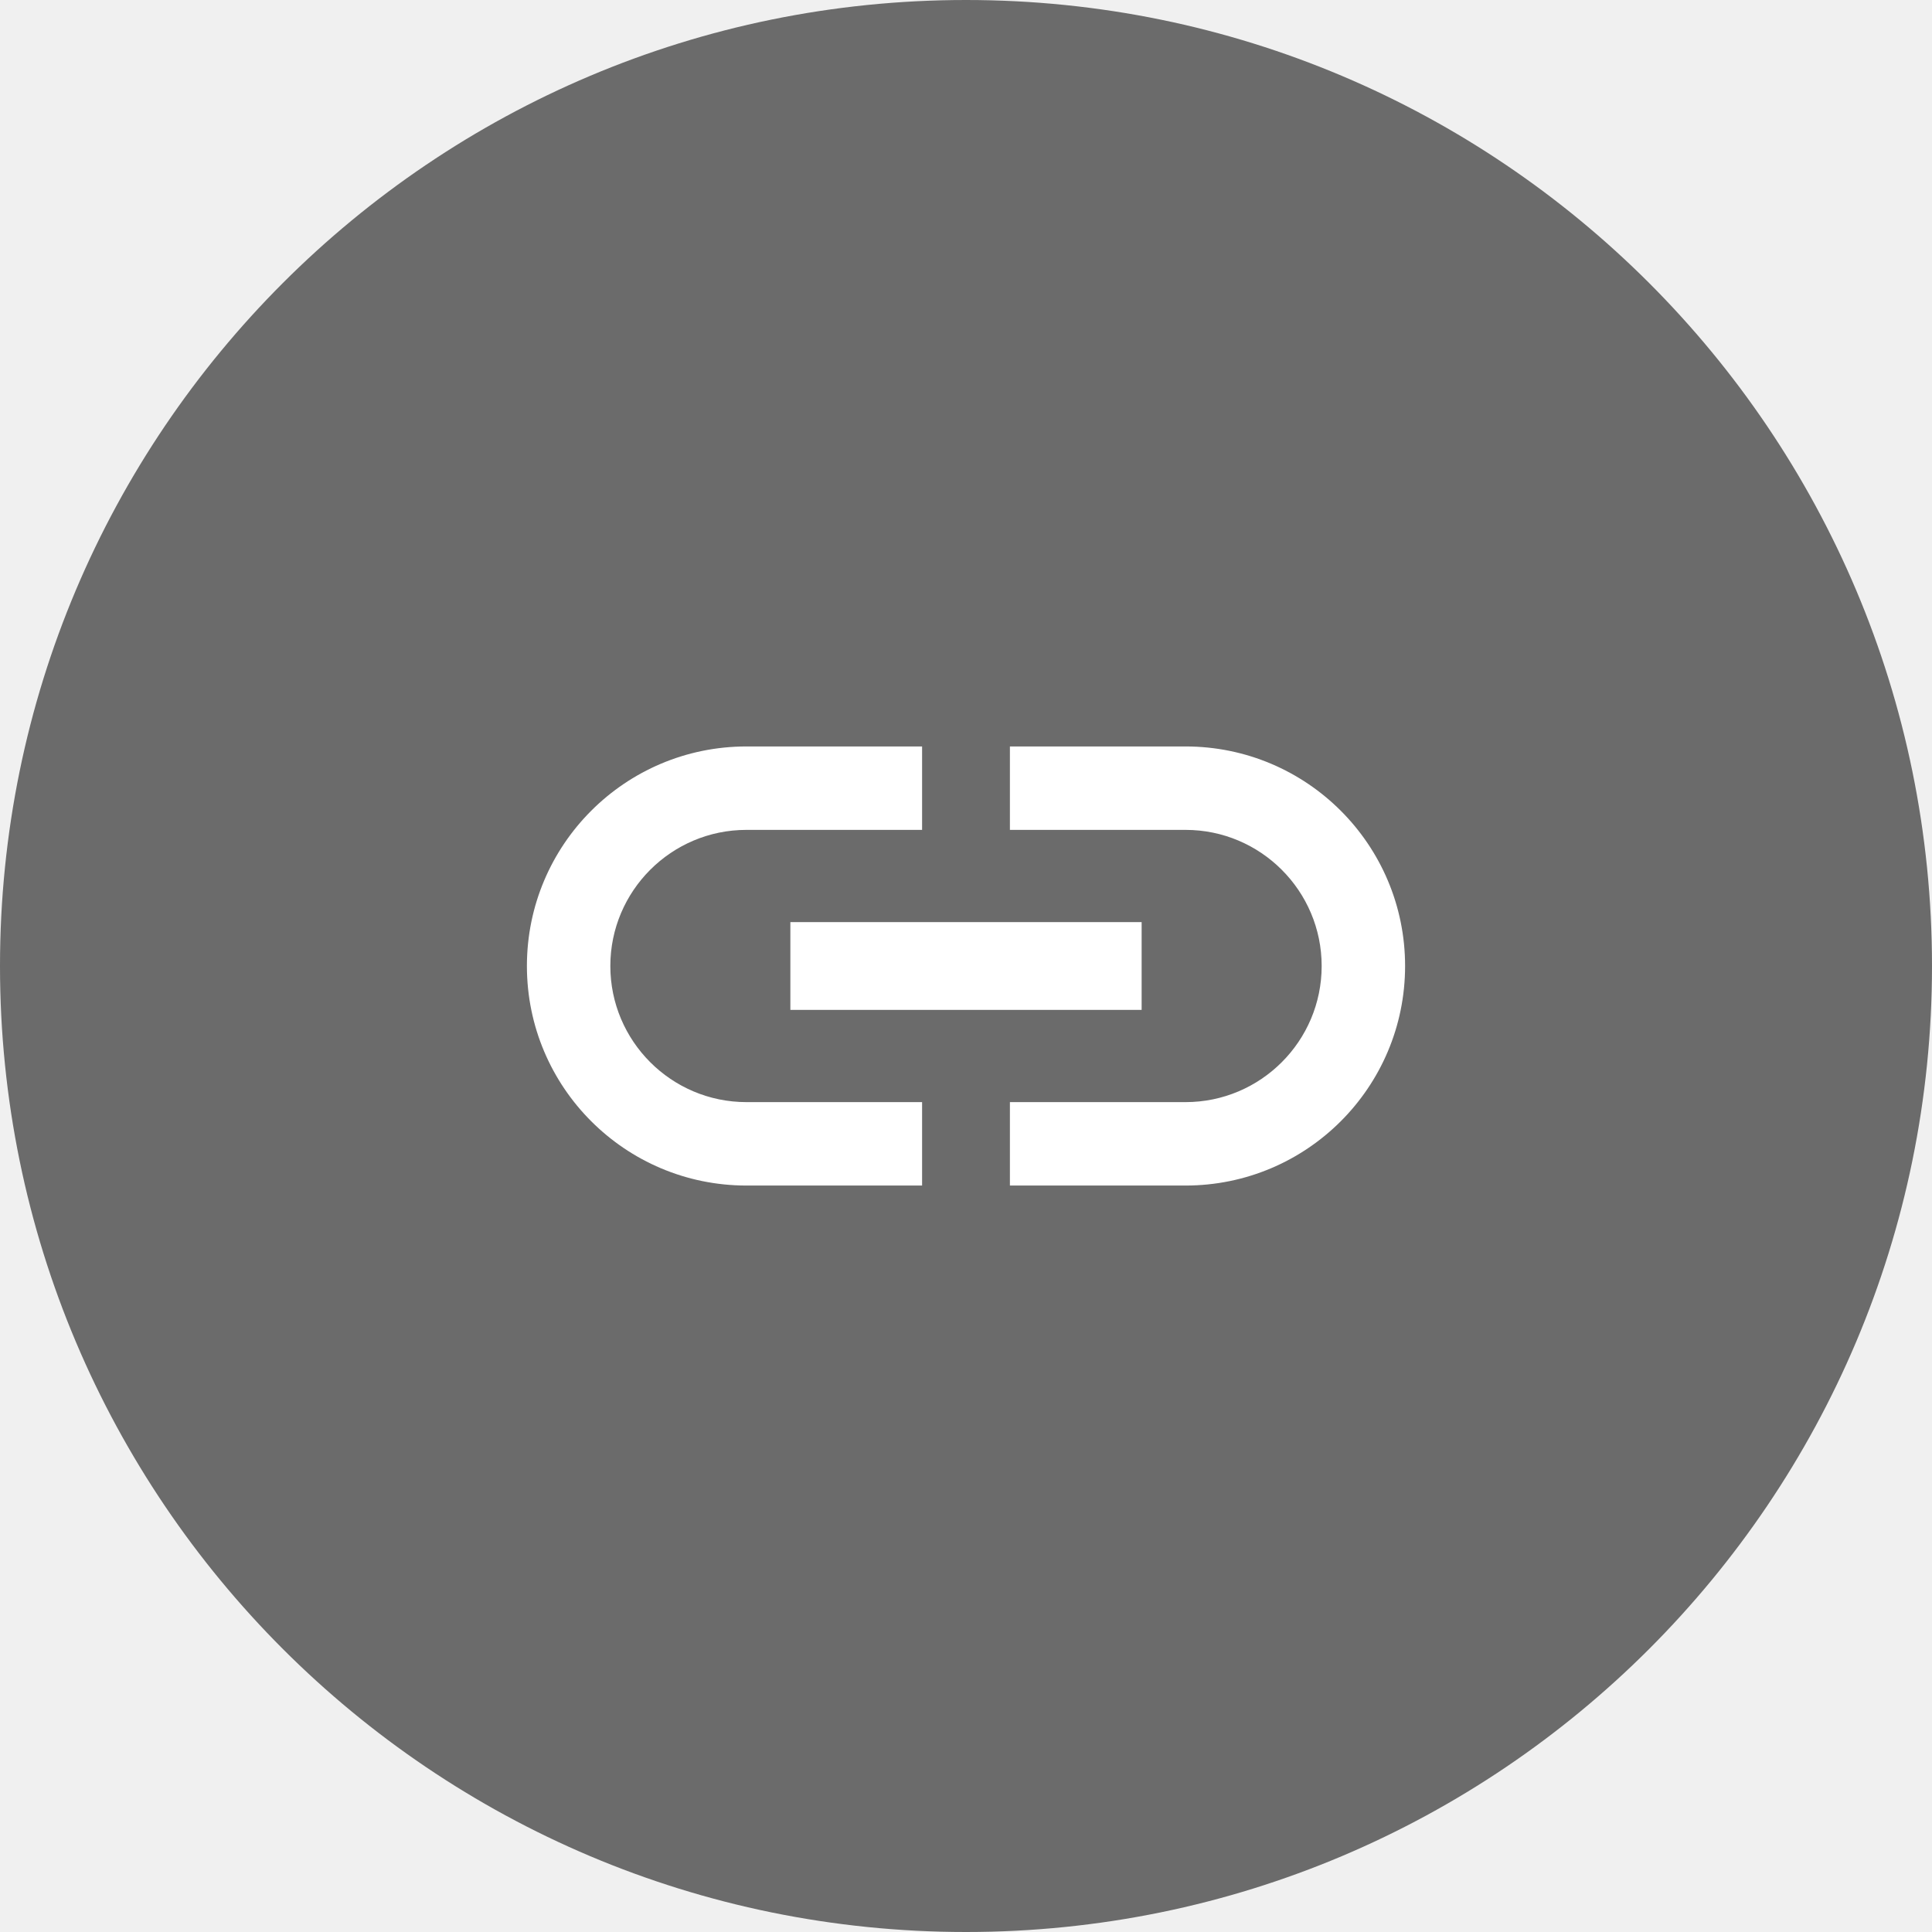
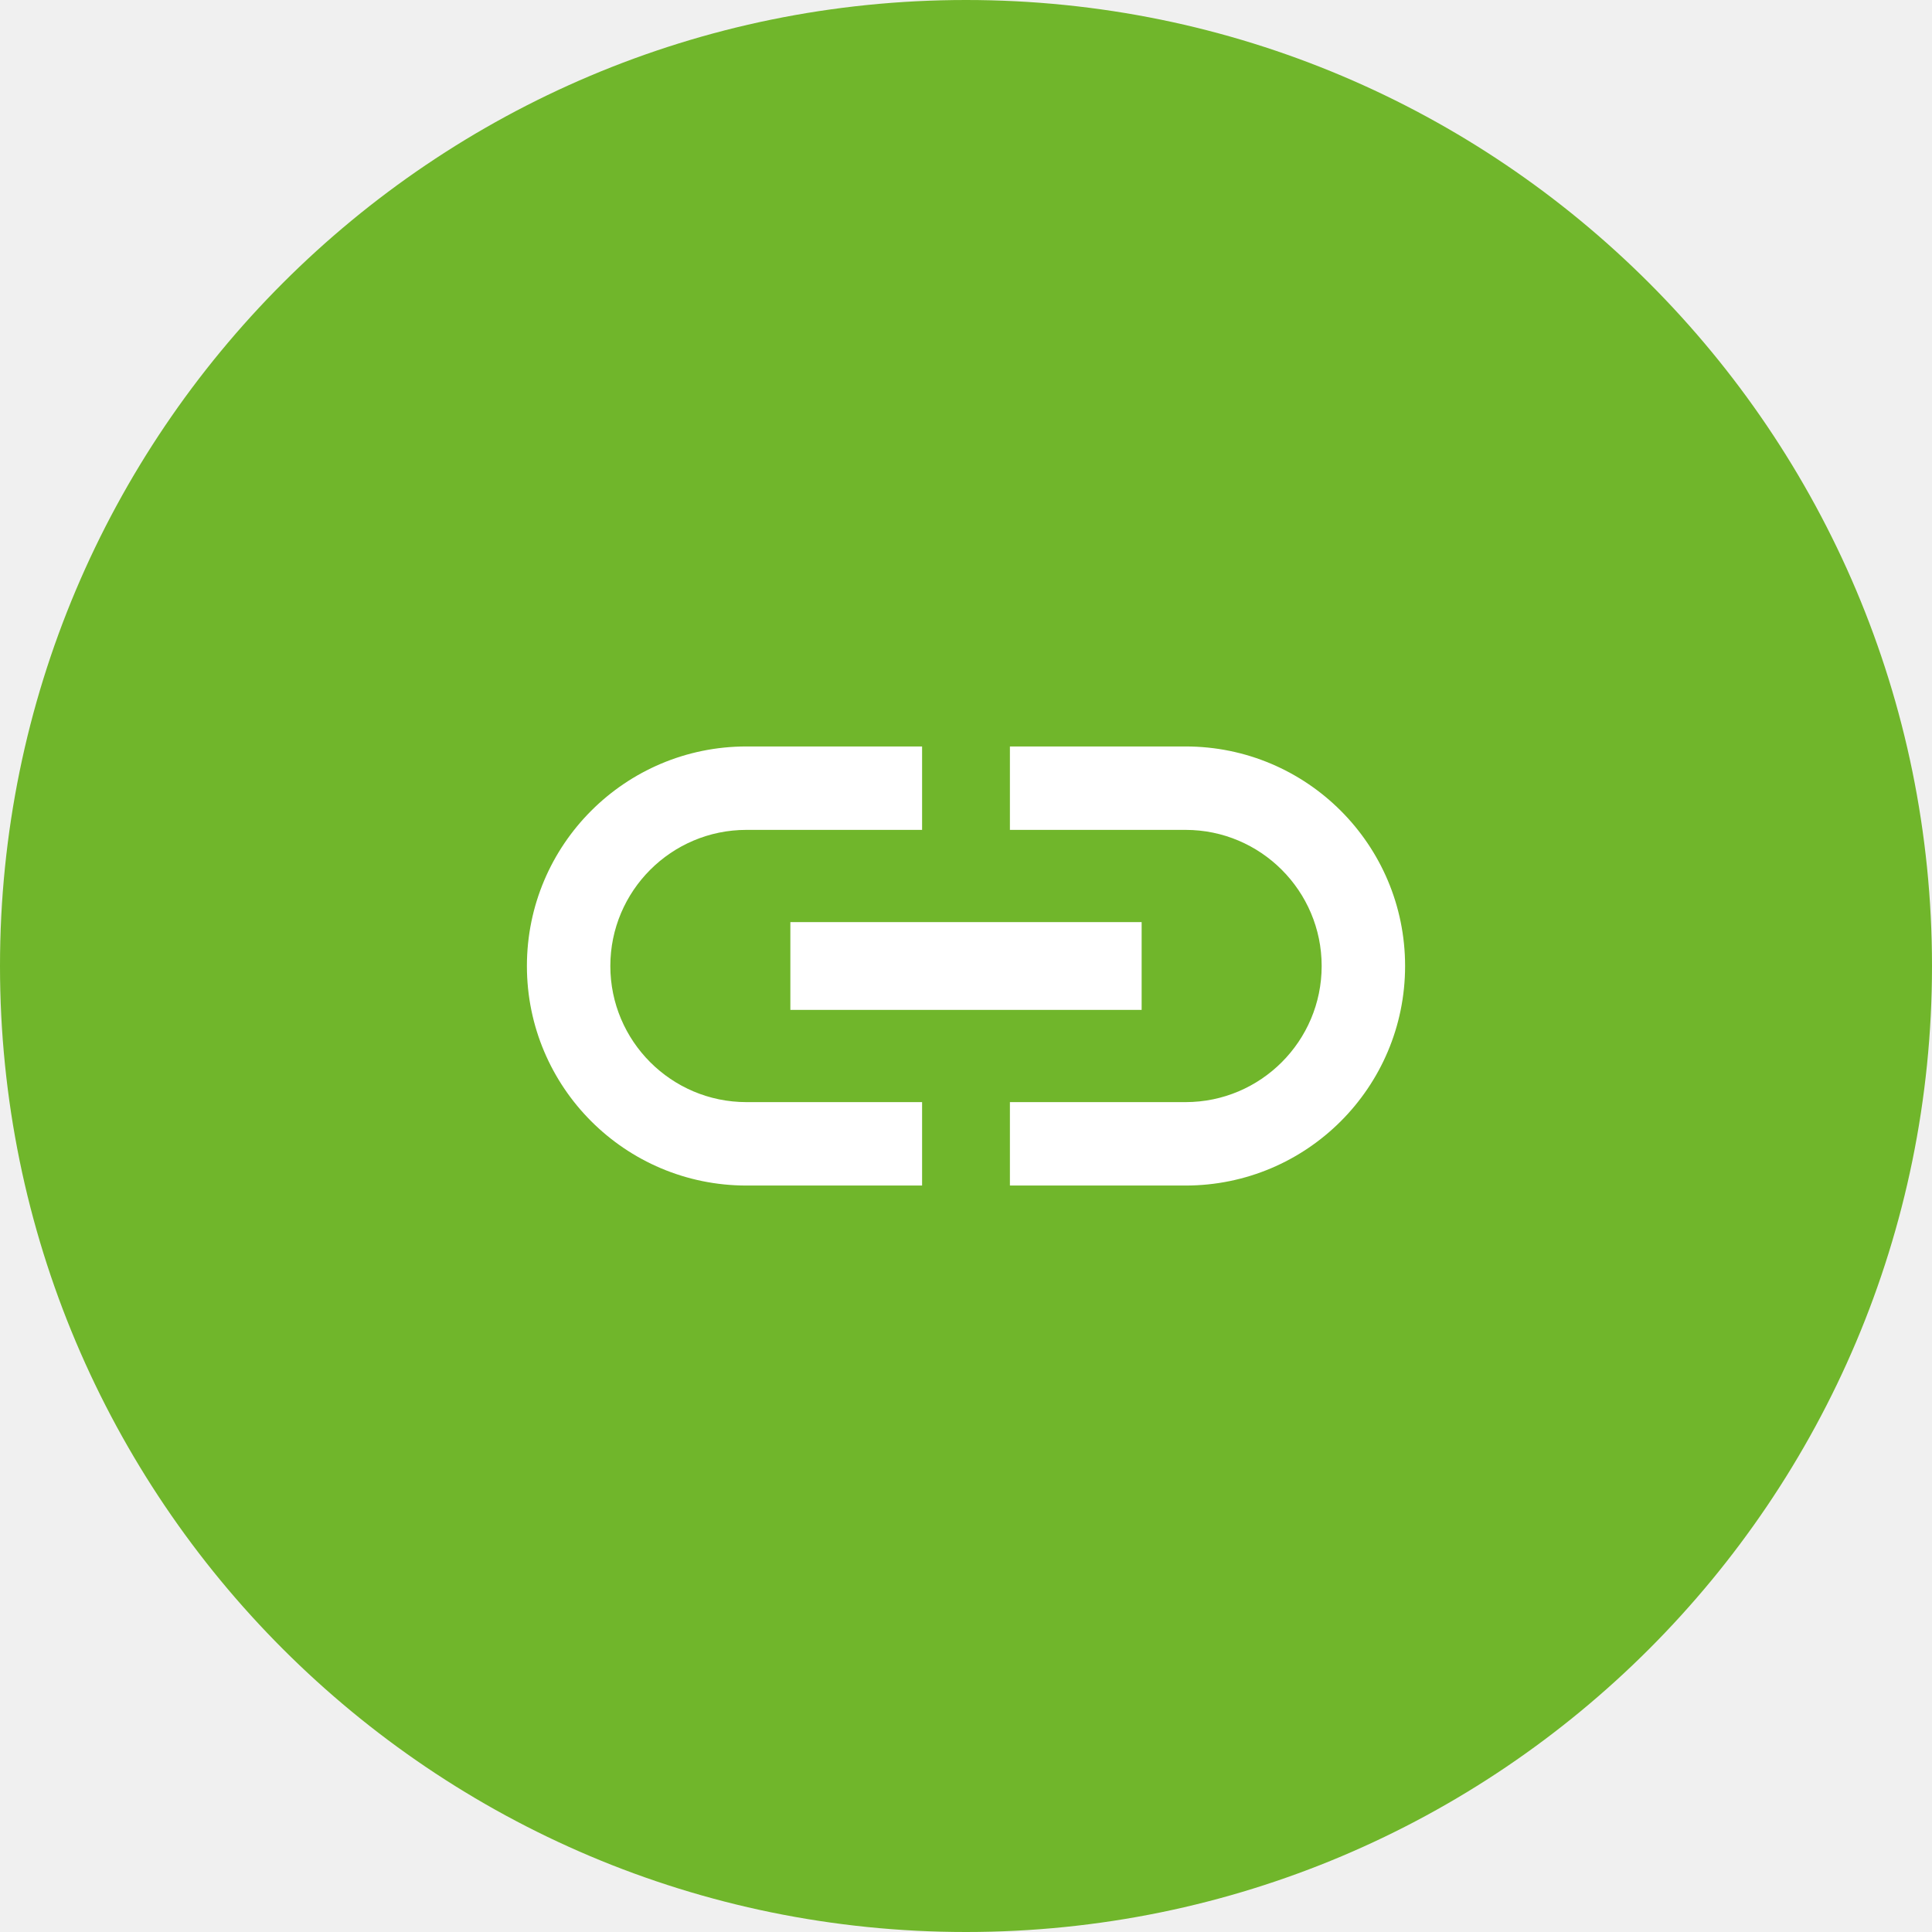
<svg xmlns="http://www.w3.org/2000/svg" viewBox="0 0 44 44" height="22" width="22" version="1.1">
-   <circle r="22" cx="22" cy="22" fill="#6B6B6B" />
+   <circle r="22" cx="22" cy="22" fill="#70B62B" />
  <g transform="translate(10, 10)">
    <path fill="#fff" d="M3.9,12C3.9,10.29 5.29,8.9 7,8.9H11V7H7A5,5 0 0,0 2,12A5,5 0 0,0 7,17H11V15.1H7C5.29,15.1 3.9,13.71 3.9,12M8,13H16V11H8V13M17,7H13V8.9H17C18.71,8.9 20.1,10.29 20.1,12C20.1,13.71 18.71,15.1 17,15.1H13V17H17A5,5 0 0,0 22,12A5,5 0 0,0 17,7Z" />
  </g>
</svg>
